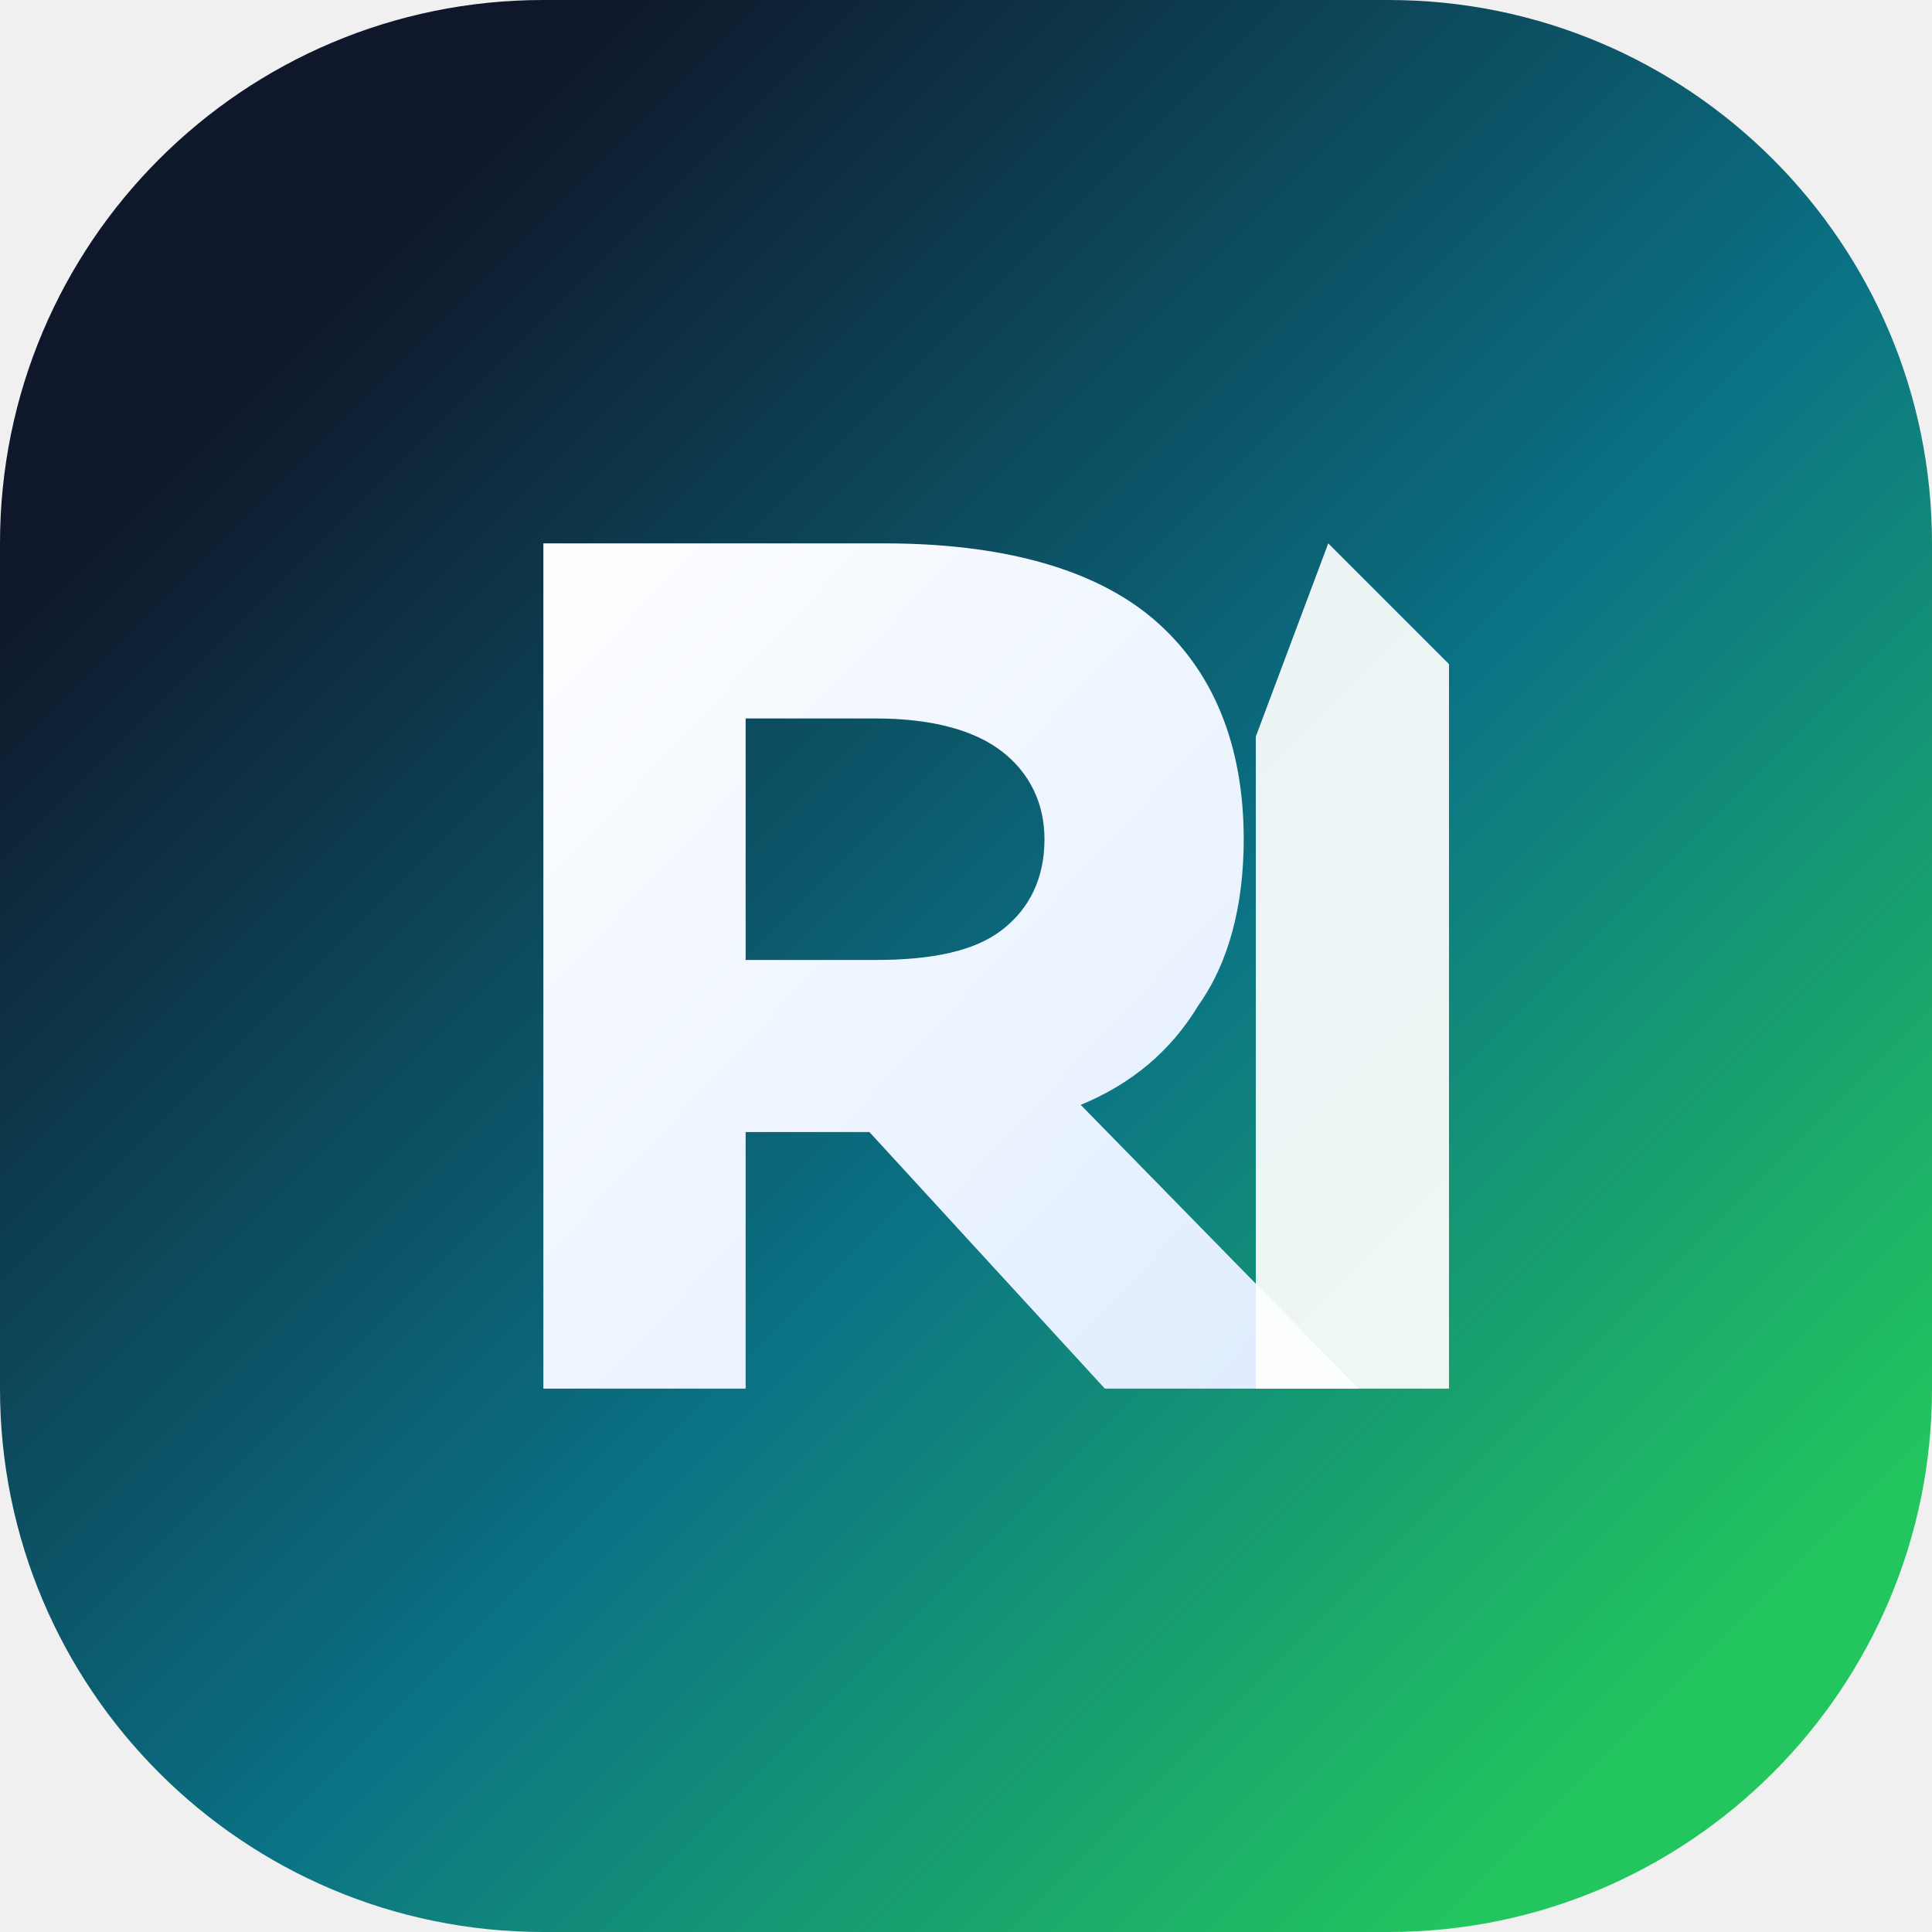
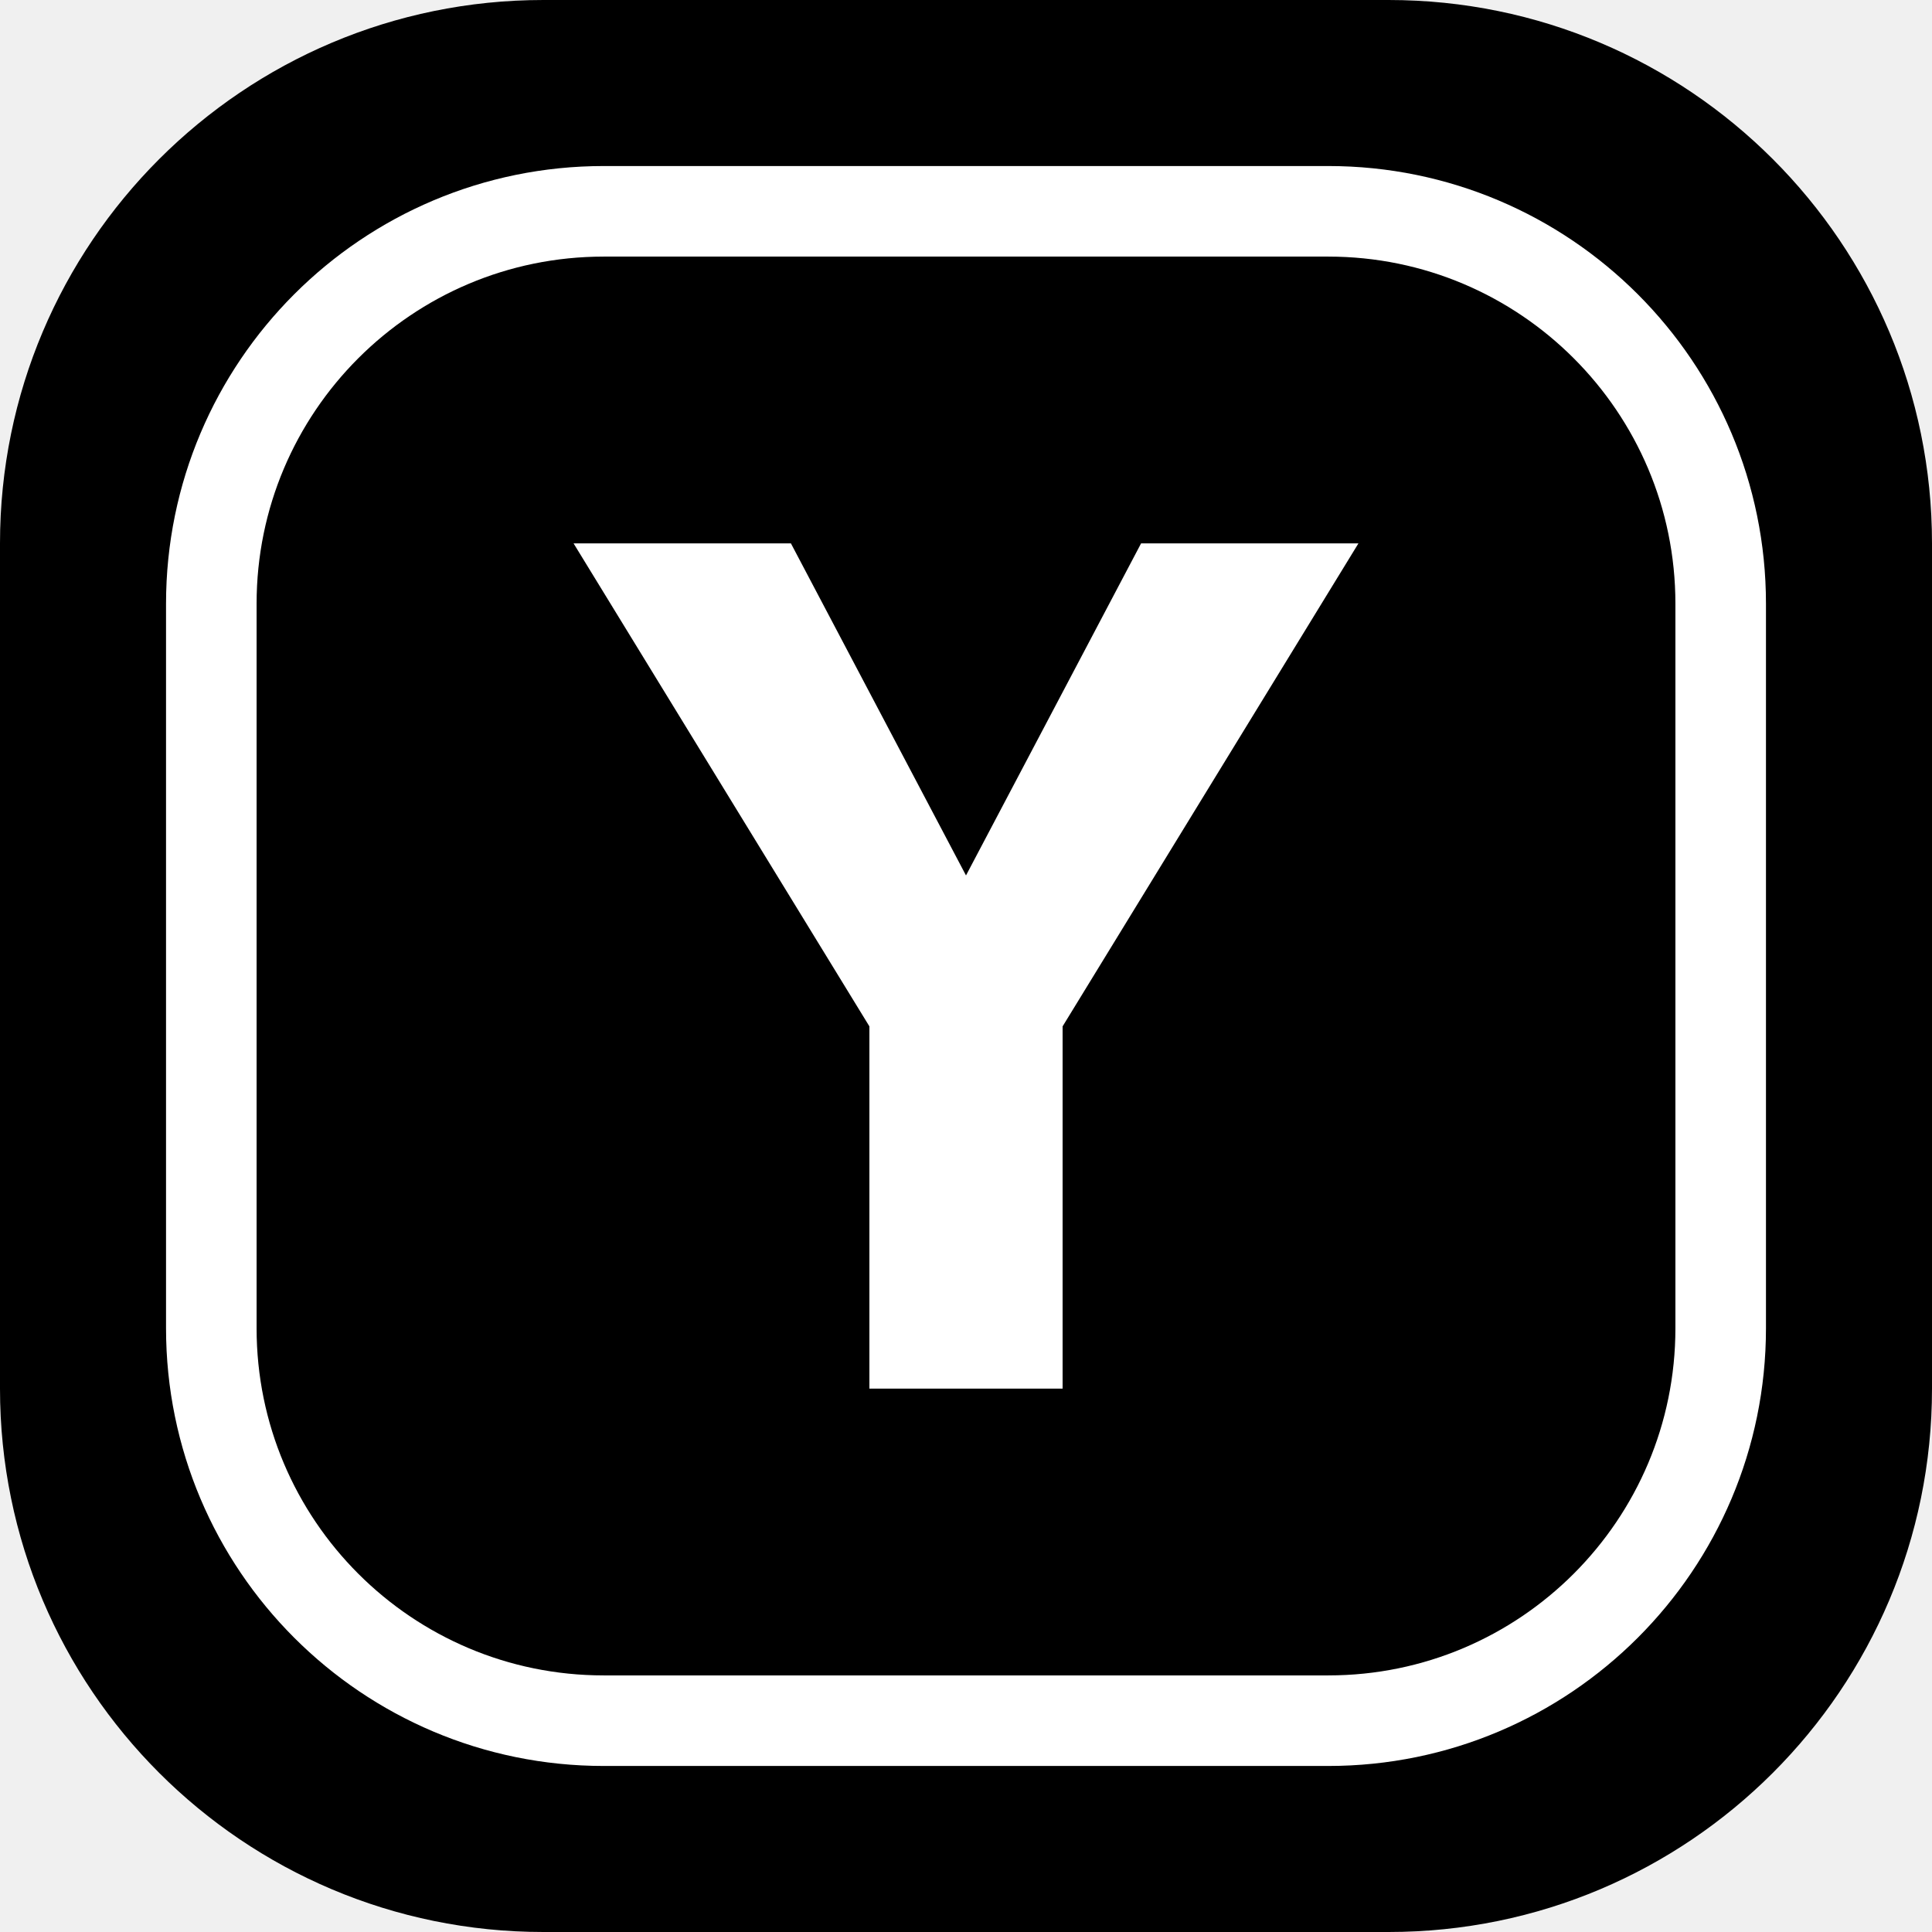
<svg xmlns="http://www.w3.org/2000/svg" width="64" height="64" viewBox="0 0 64 64" fill="none">
-   <defs>
-     <linearGradient id="bg" x1="10" y1="10" x2="56" y2="56" gradientUnits="userSpaceOnUse">
-       <stop stop-color="#0F172A" />
-       <stop offset="0.55" stop-color="#0B7285" />
-       <stop offset="1" stop-color="#22C55E" />
-     </linearGradient>
-     <linearGradient id="fg" x1="16" y1="18" x2="48" y2="48" gradientUnits="userSpaceOnUse">
-       <stop stop-color="#FFFFFF" />
-       <stop offset="1" stop-color="#DBEAFE" />
-     </linearGradient>
-   </defs>
-   <rect width="64" height="64" rx="18" fill="url(#bg)" />
-   <path d="M18 46V18H29.3C33.1 18 36.2 18.8 38.2 20.5C40.2 22.2 41.2 24.7 41.2 27.8C41.2 30 40.7 31.9 39.7 33.3C38.8 34.8 37.5 35.9 35.8 36.6L45 46H36.6L28.8 37.5H24.7V46H18ZM24.7 31.8H29C30.9 31.8 32.3 31.5 33.2 30.8C34.1 30.1 34.6 29.1 34.6 27.8C34.6 26.6 34.1 25.6 33.2 24.9C32.3 24.2 30.9 23.8 29 23.8H24.7V31.8Z" fill="url(#fg)" />
-   <path d="M44 18L48 22V46H41.6V24.4L44 18Z" fill="#FFFFFF" opacity="0.92" />
+   <rect width="64" height="64" rx="18" fill="#000000" />
+   <rect x="7" y="7" width="50" height="50" rx="13" fill="none" stroke="#FFFFFF" stroke-width="3" />
+   <path d="M19 18H26.2L32 29L37.8 18H45L35.2 34V46H28.8V34L19 18Z" fill="#FFFFFF" />
</svg>
